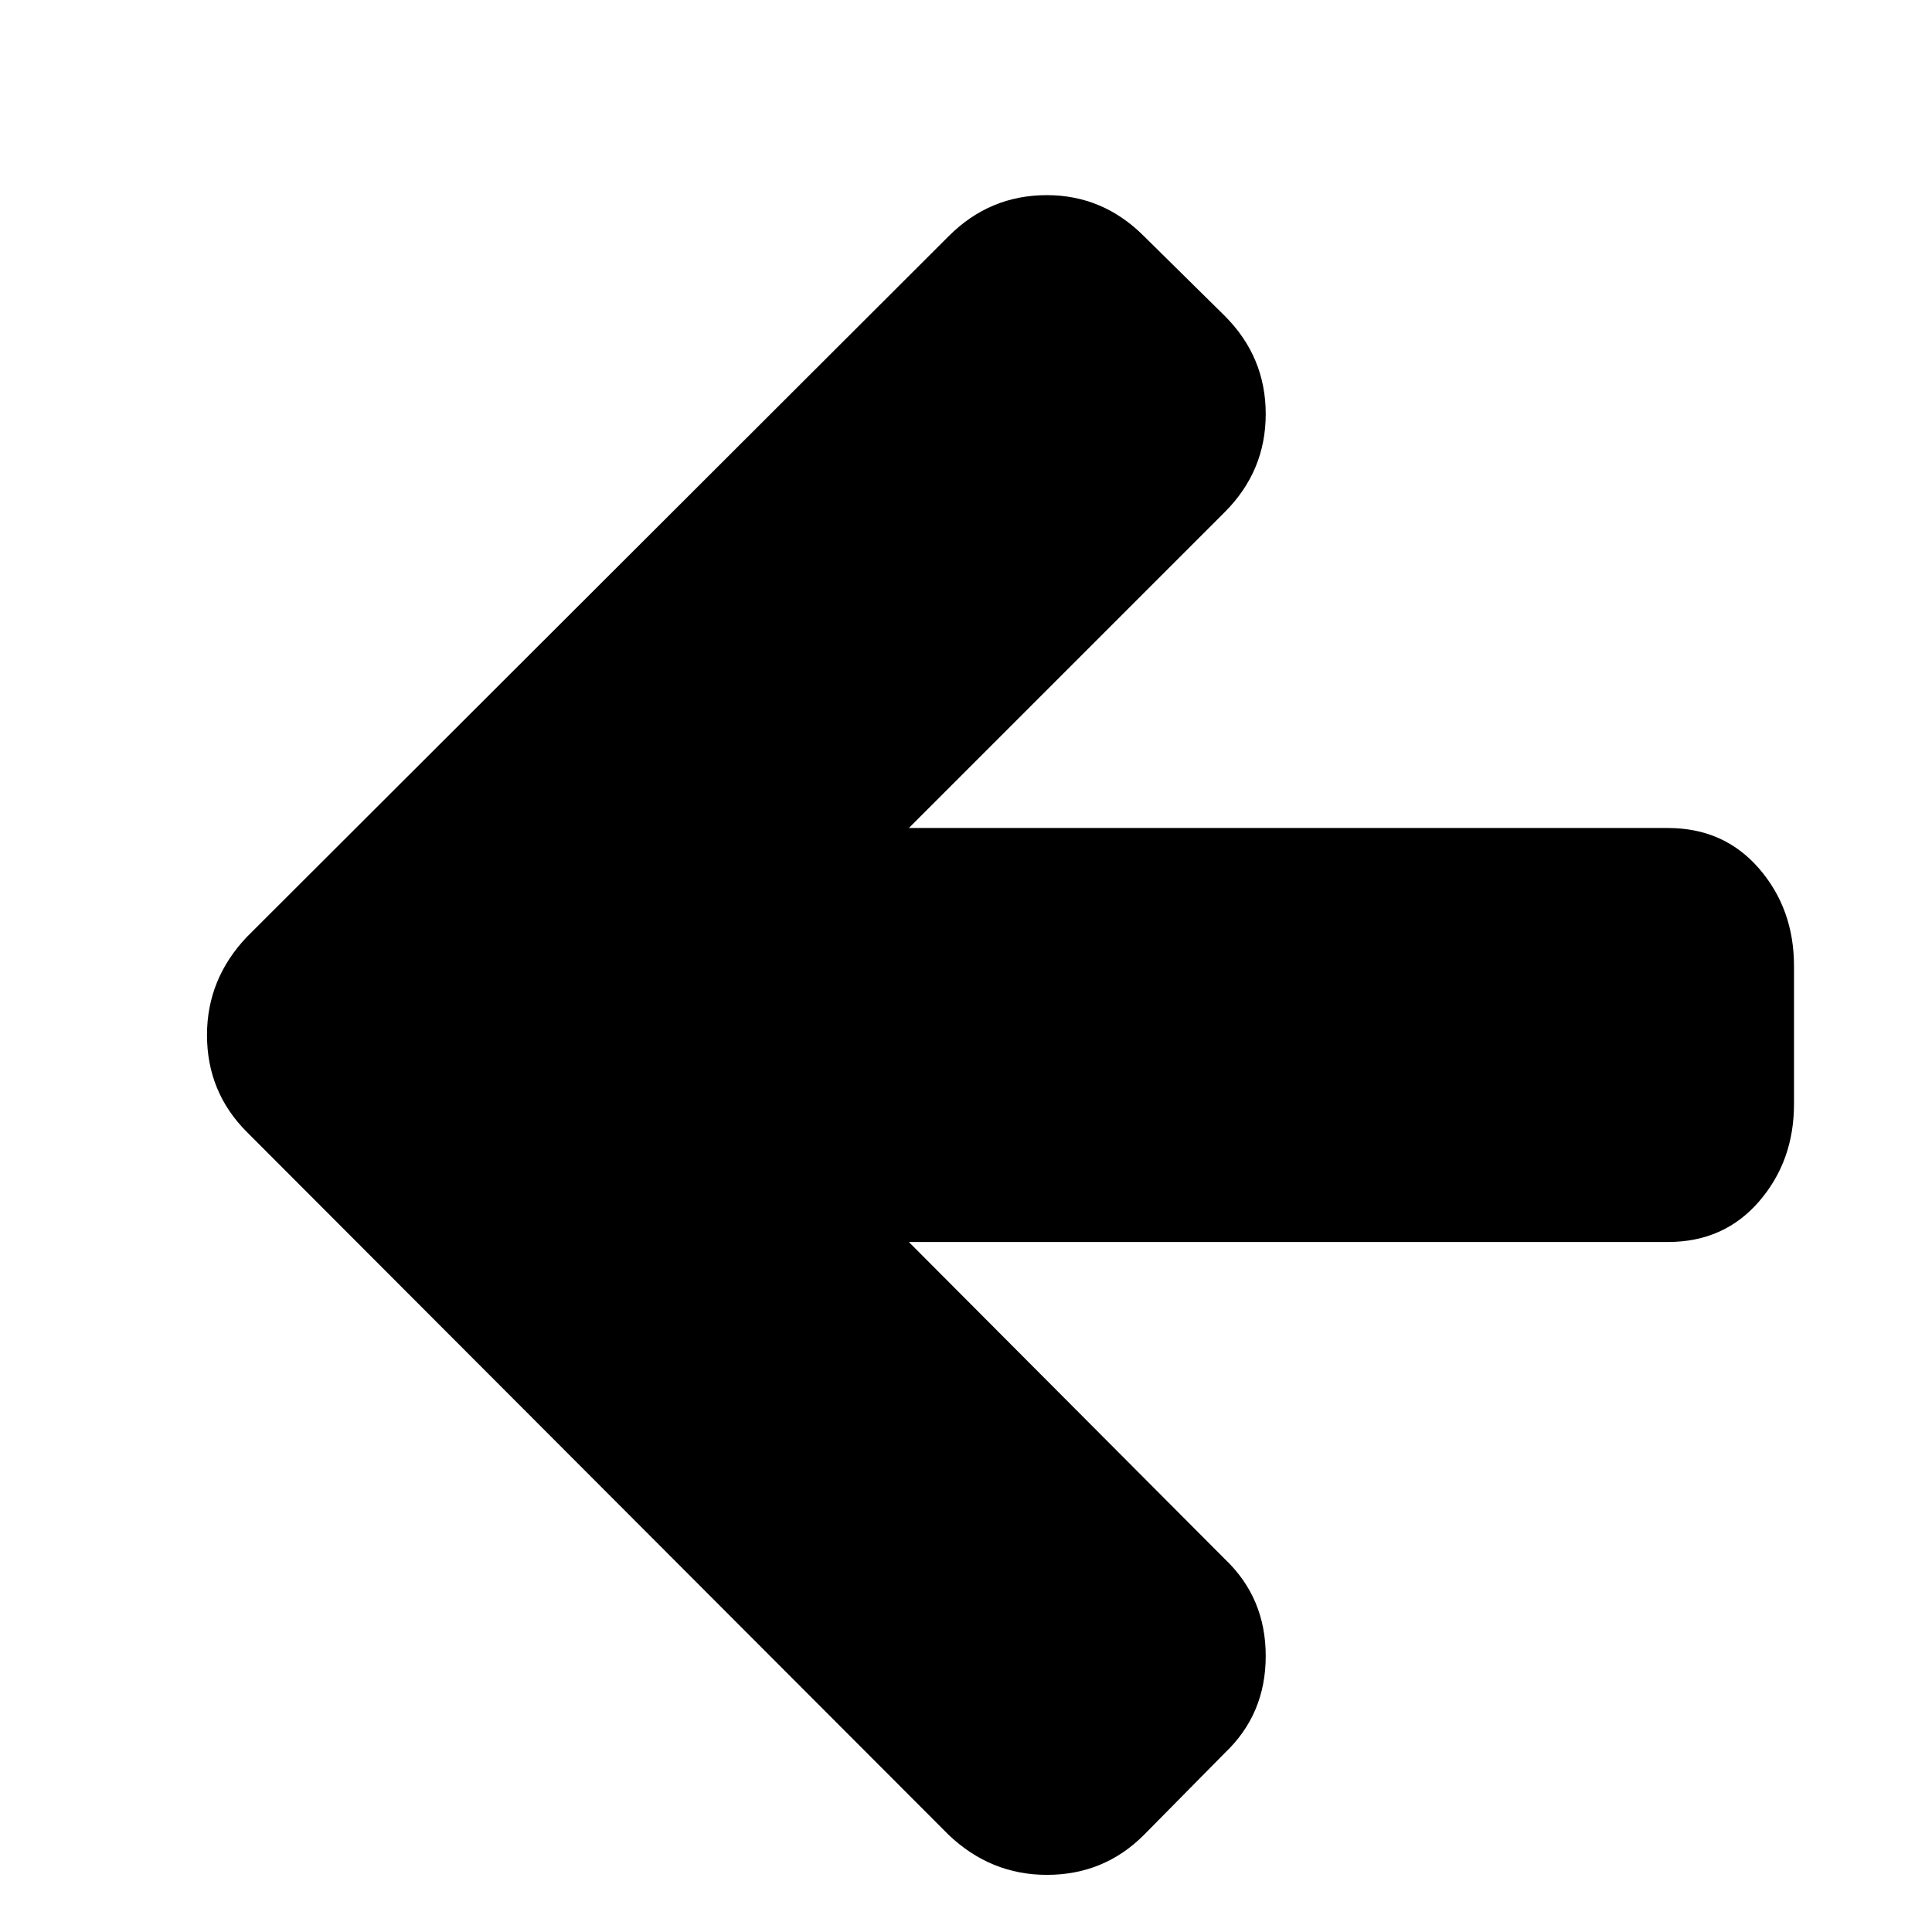
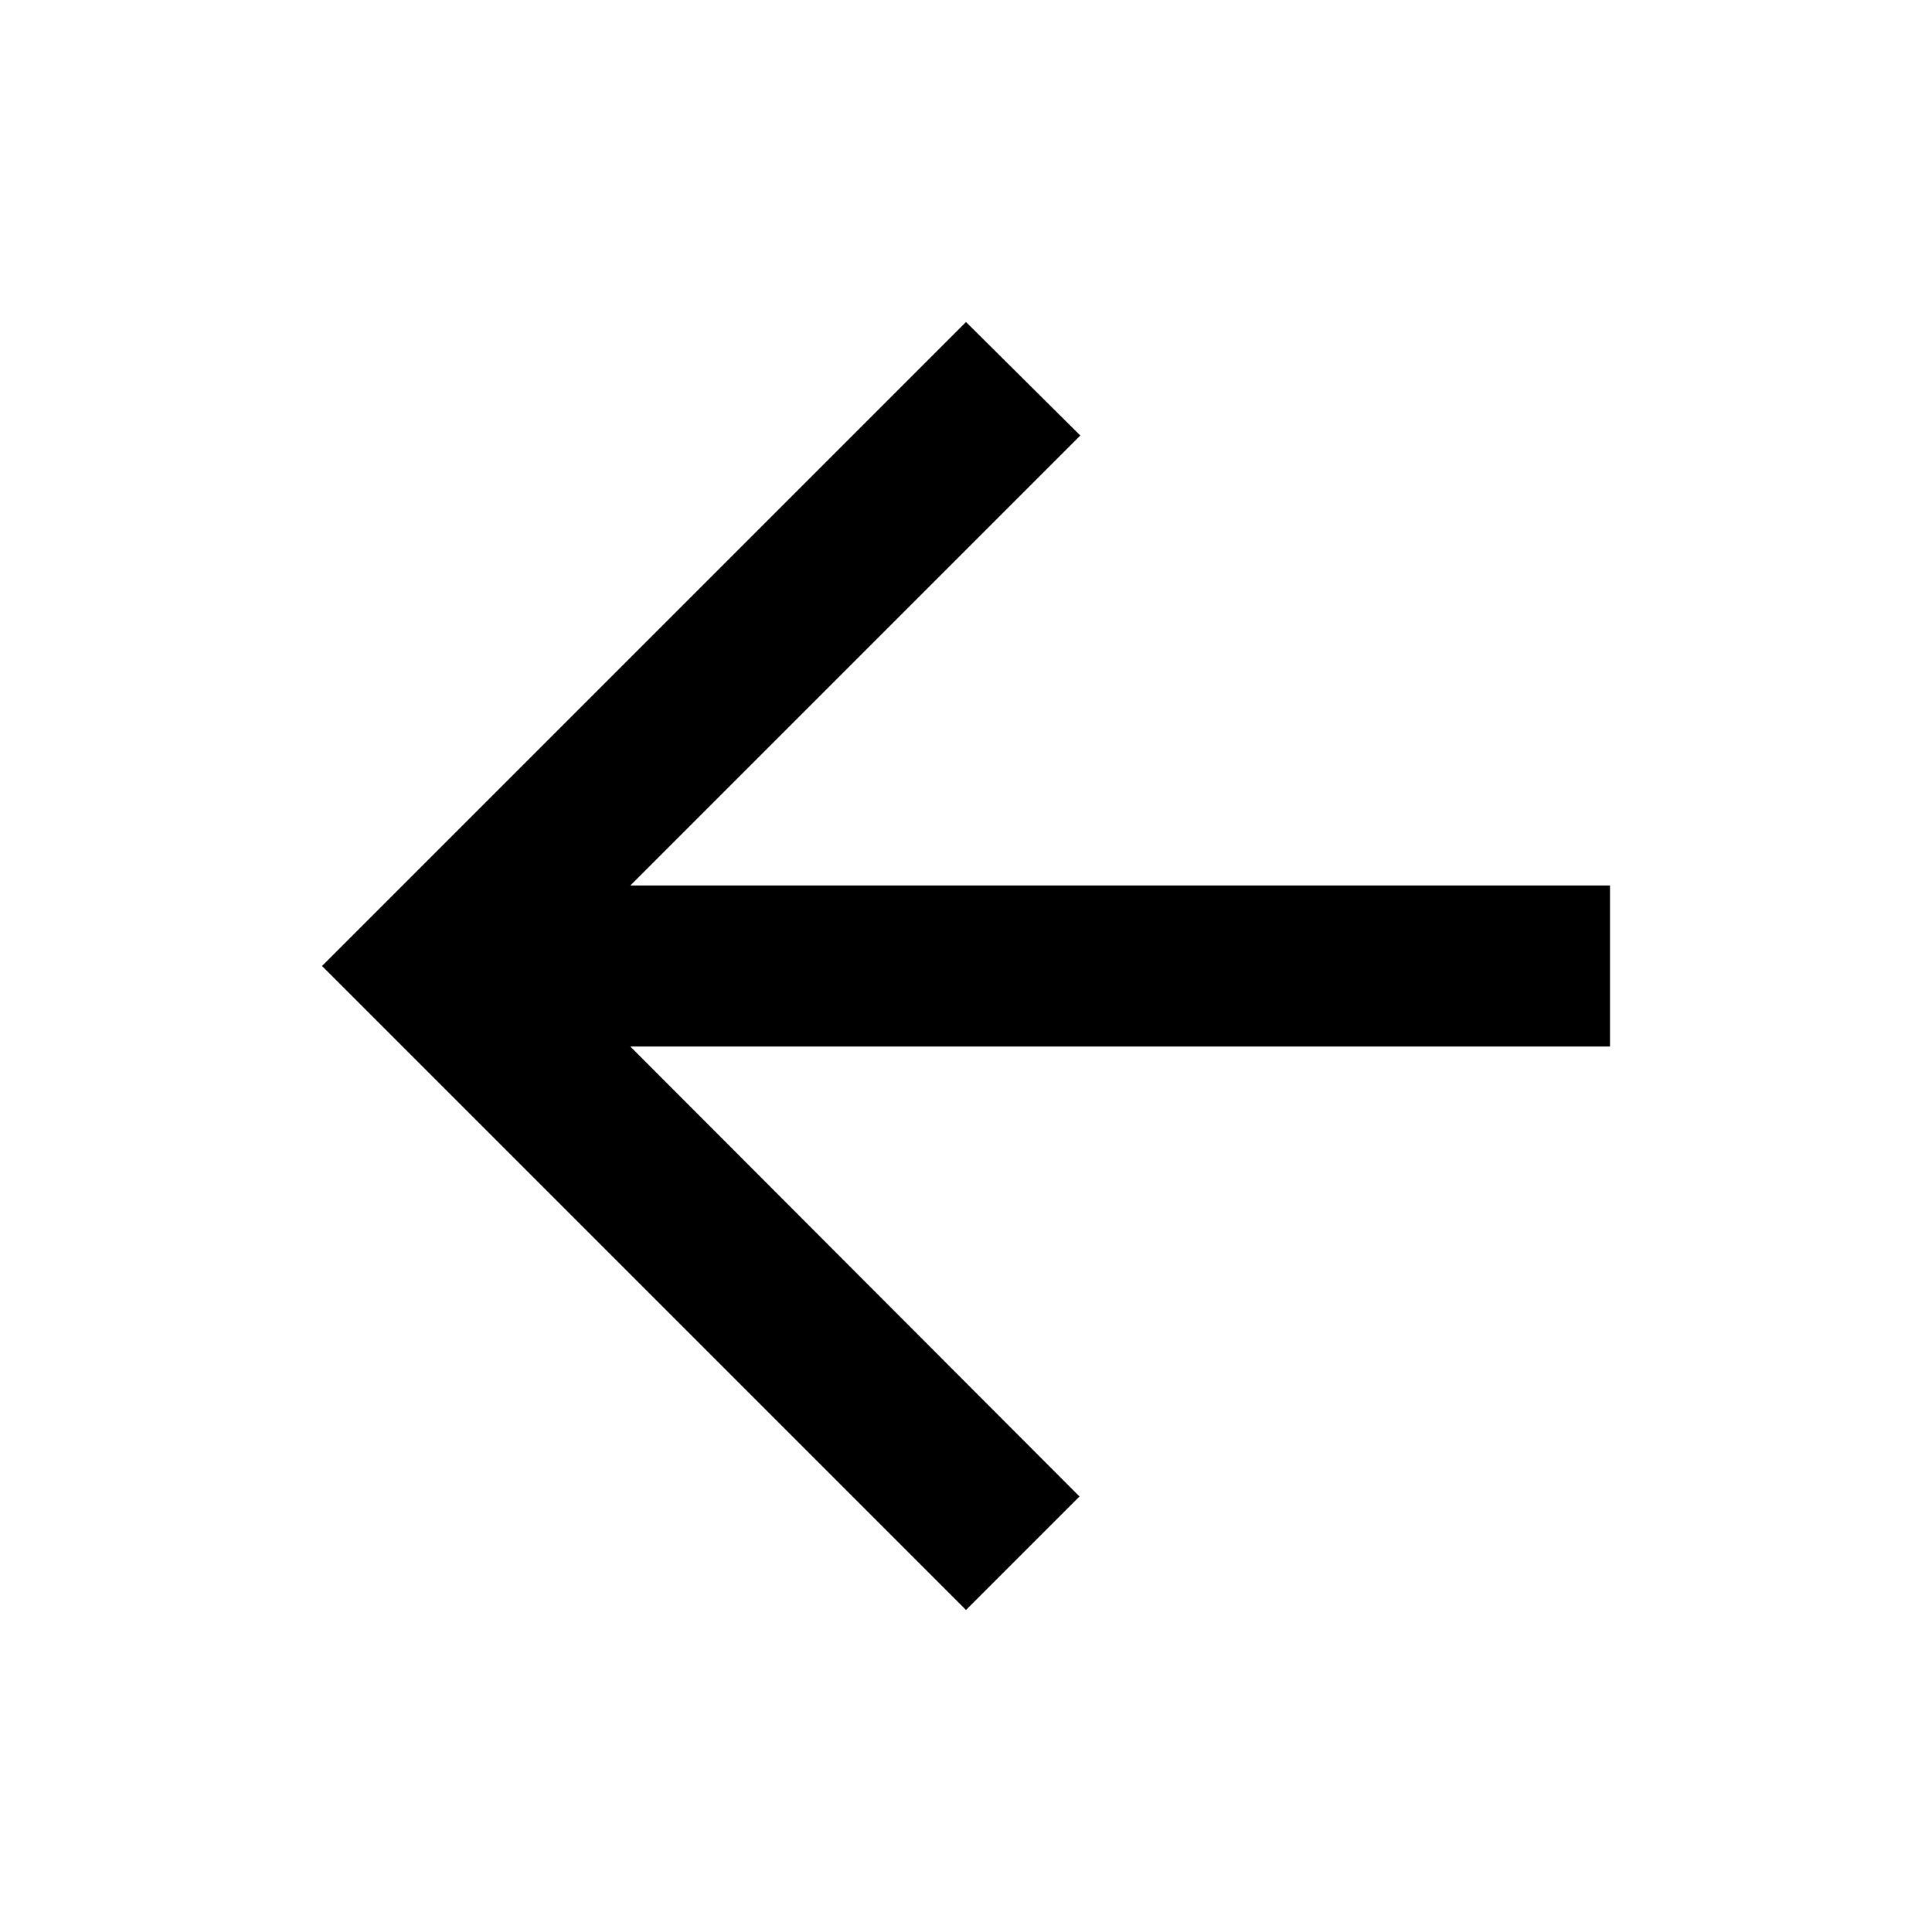
- <svg xmlns="http://www.w3.org/2000/svg" width="1792" height="1792" viewBox="0 0 1792 1792">
-   <path d="M1664 896v128q0 53-32.5 90.5t-84.5 37.5h-704l293 294q38 36 38 90t-38 90l-75 76q-37 37-90 37-52 0-91-37l-651-652q-37-37-37-90 0-52 37-91l651-650q38-38 91-38 52 0 90 38l75 74q38 38 38 91t-38 91l-293 293h704q52 0 84.5 37.5t32.5 90.5z" />
+ <svg xmlns="http://www.w3.org/2000/svg" fill="#000000" height="18" viewBox="0 0 24 24" width="18">
+   <path d="M0 0h24v24H0z" fill="none" />
+   <path d="M20 11H7.83l5.59-5.59L12 4l-8 8 8 8 1.41-1.41L7.83 13H20v-2z" />
</svg>
